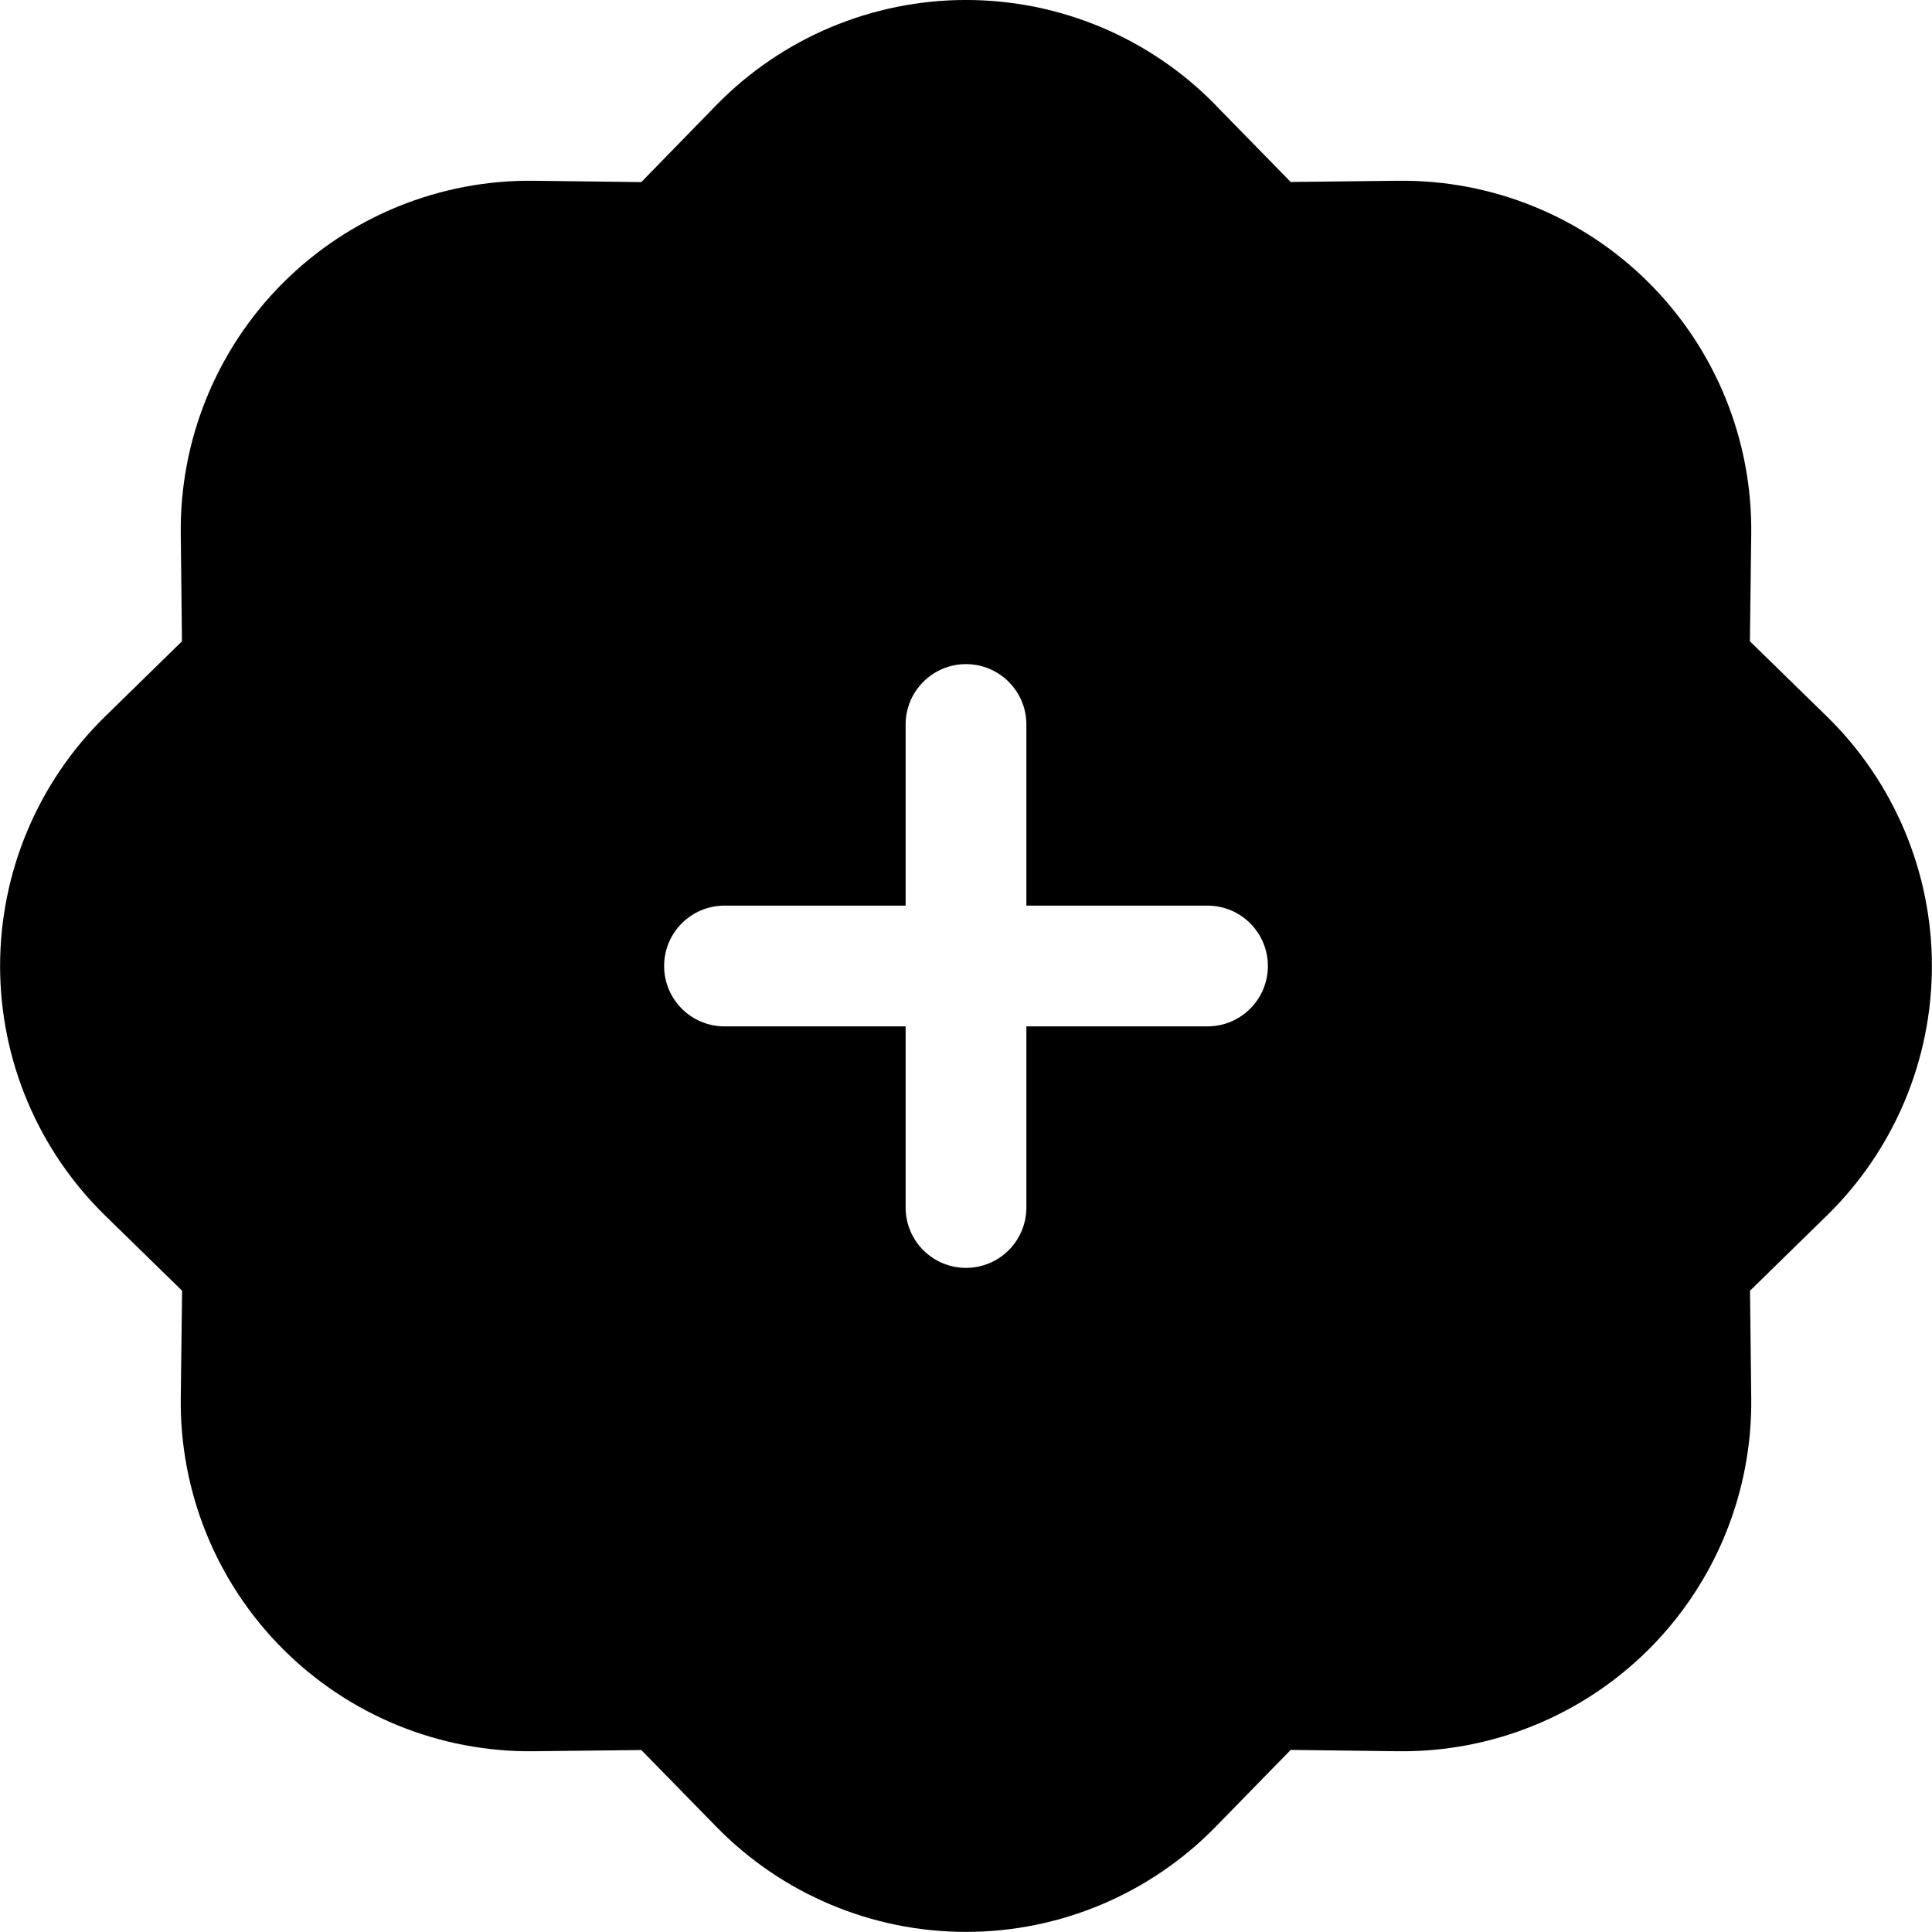
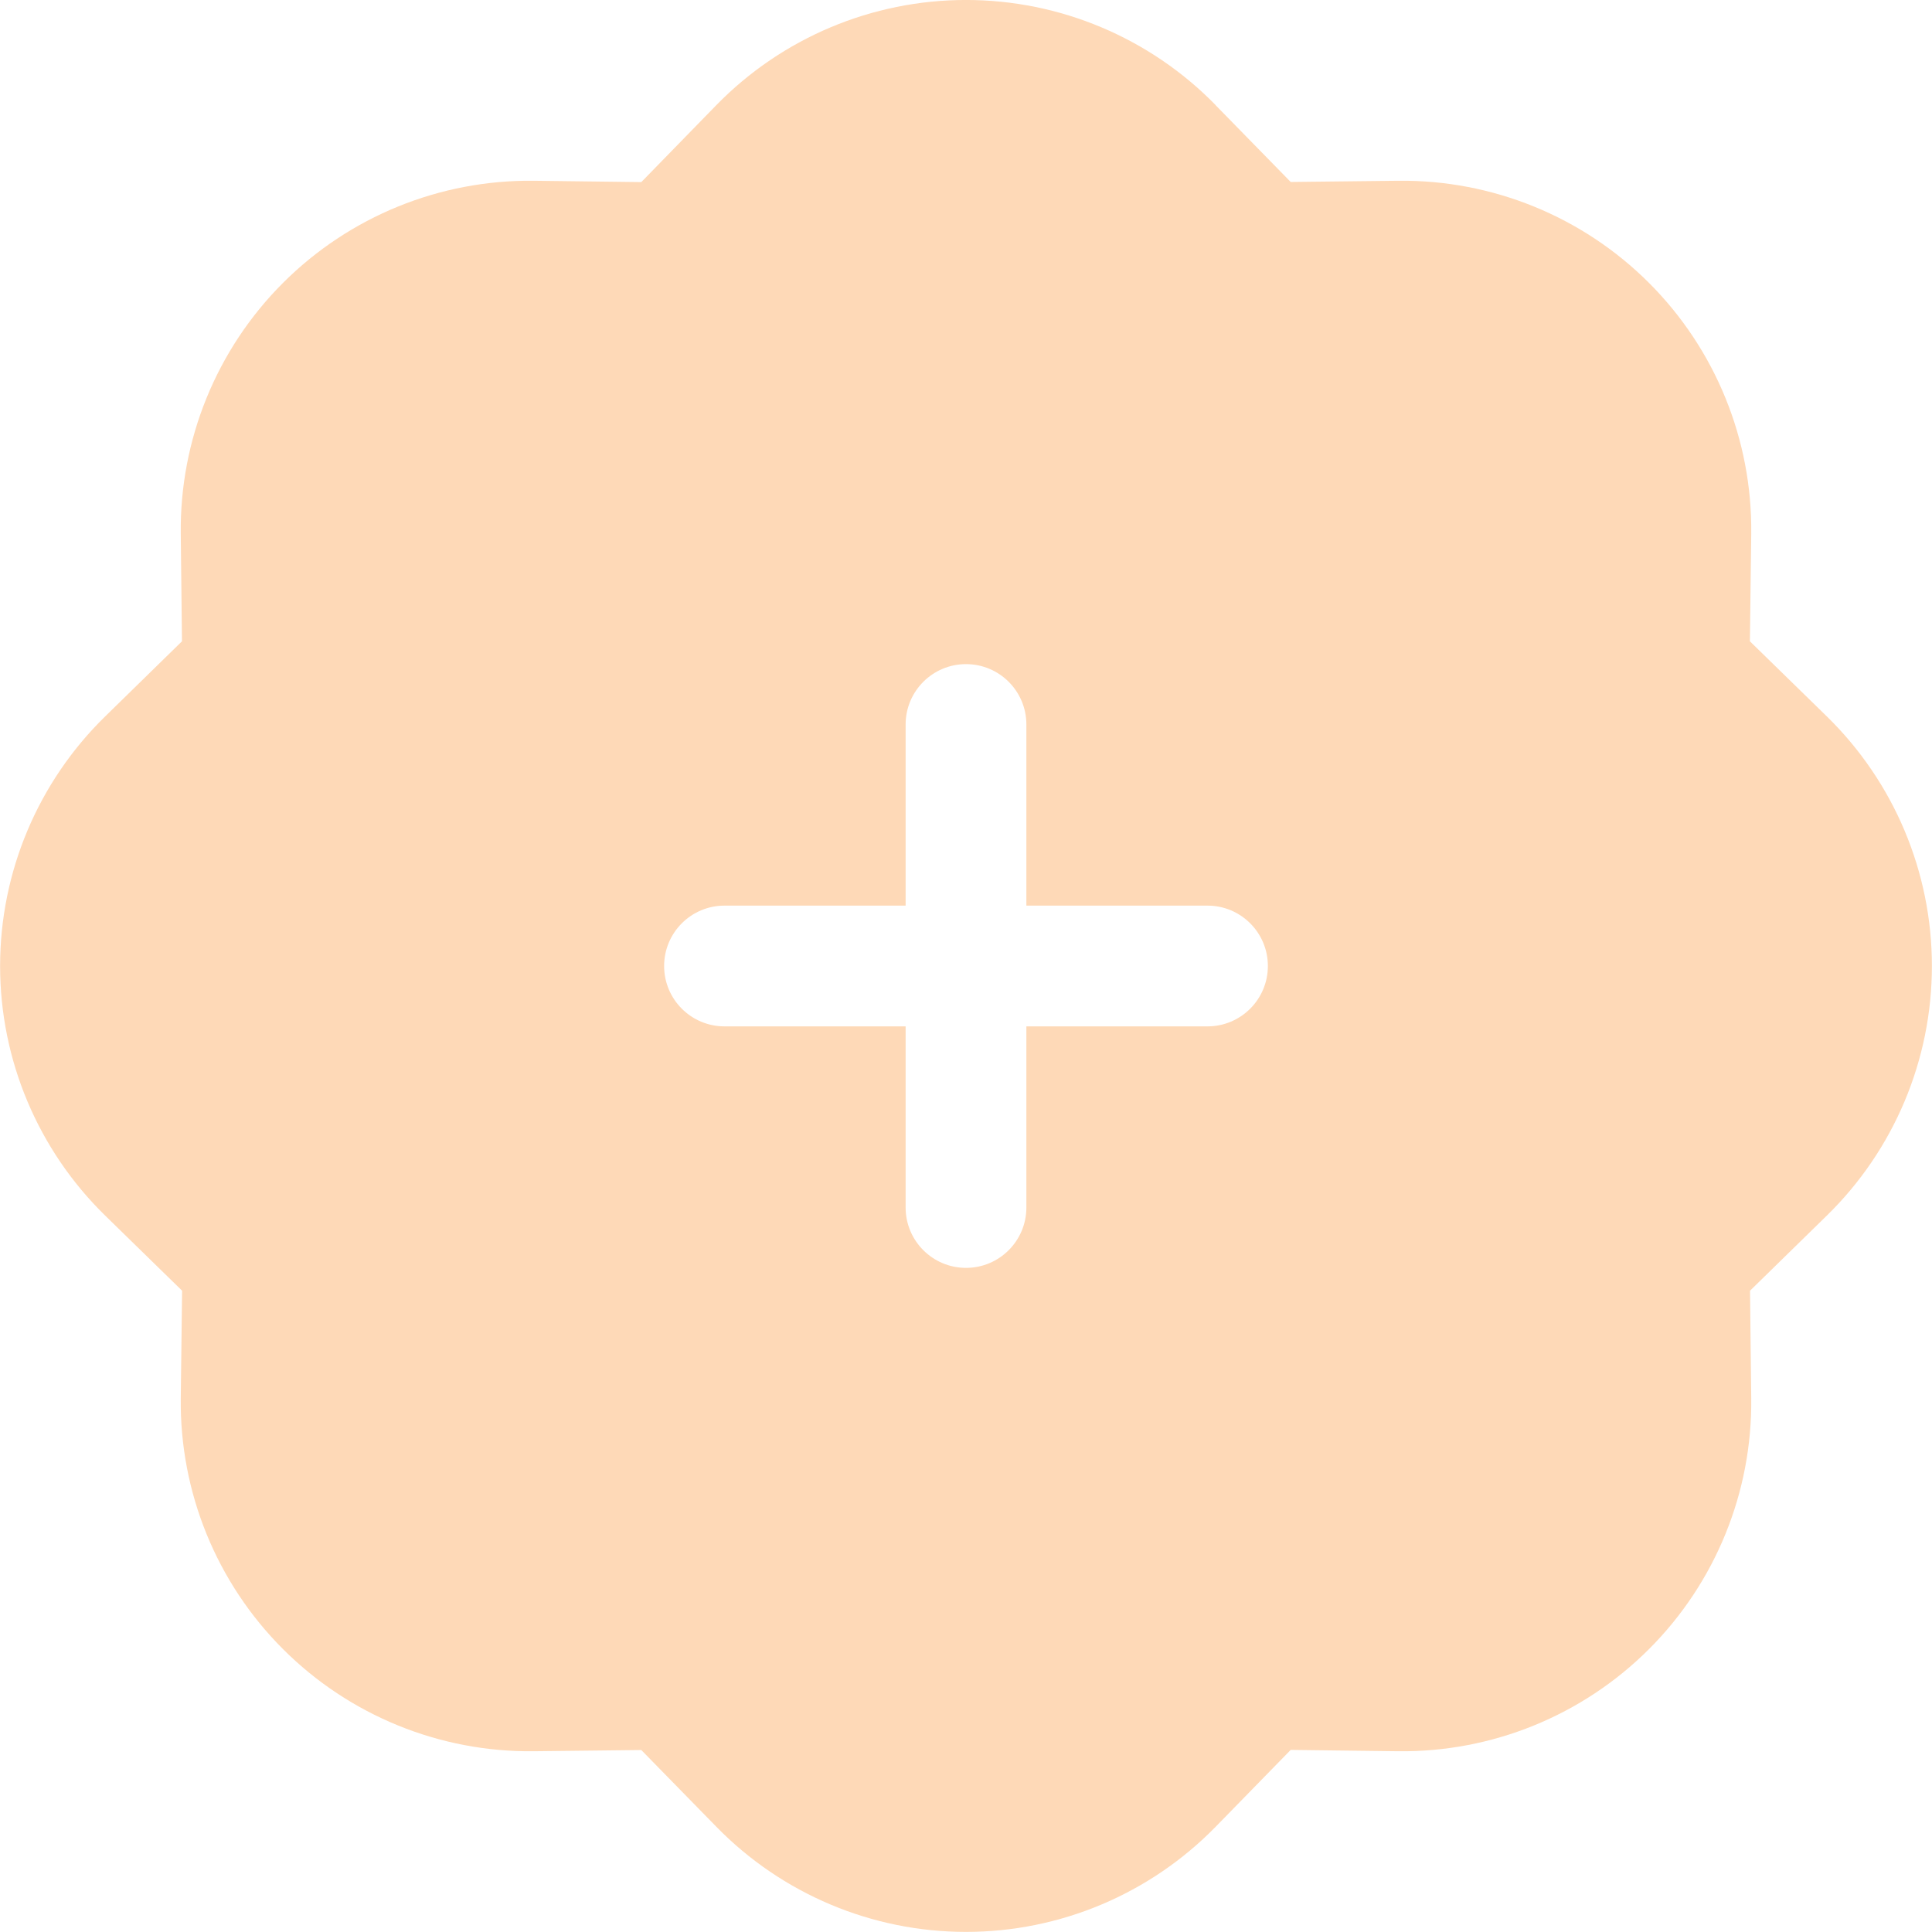
- <svg xmlns="http://www.w3.org/2000/svg" width="16" height="16" fill="currentColor" class="bi bi-patch-plus-fill" viewBox="0 0 16 16">
+ <svg xmlns="http://www.w3.org/2000/svg" width="16" height="16" fill="#FED9B7" class="bi bi-patch-plus-fill" viewBox="0 0 16 16">
  <path d="M10.067.87a2.89 2.89 0 0 0-4.134 0l-.622.638-.89-.011a2.89 2.89 0 0 0-2.924 2.924l.01.89-.636.622a2.89 2.89 0 0 0 0 4.134l.637.622-.011.89a2.89 2.89 0 0 0 2.924 2.924l.89-.01.622.636a2.89 2.89 0 0 0 4.134 0l.622-.637.89.011a2.89 2.89 0 0 0 2.924-2.924l-.01-.89.636-.622a2.89 2.89 0 0 0 0-4.134l-.637-.622.011-.89a2.89 2.89 0 0 0-2.924-2.924l-.89.01-.622-.636zM8.5 6v1.5H10a.5.5 0 0 1 0 1H8.5V10a.5.5 0 0 1-1 0V8.5H6a.5.5 0 0 1 0-1h1.5V6a.5.5 0 0 1 1 0z" />
</svg>
